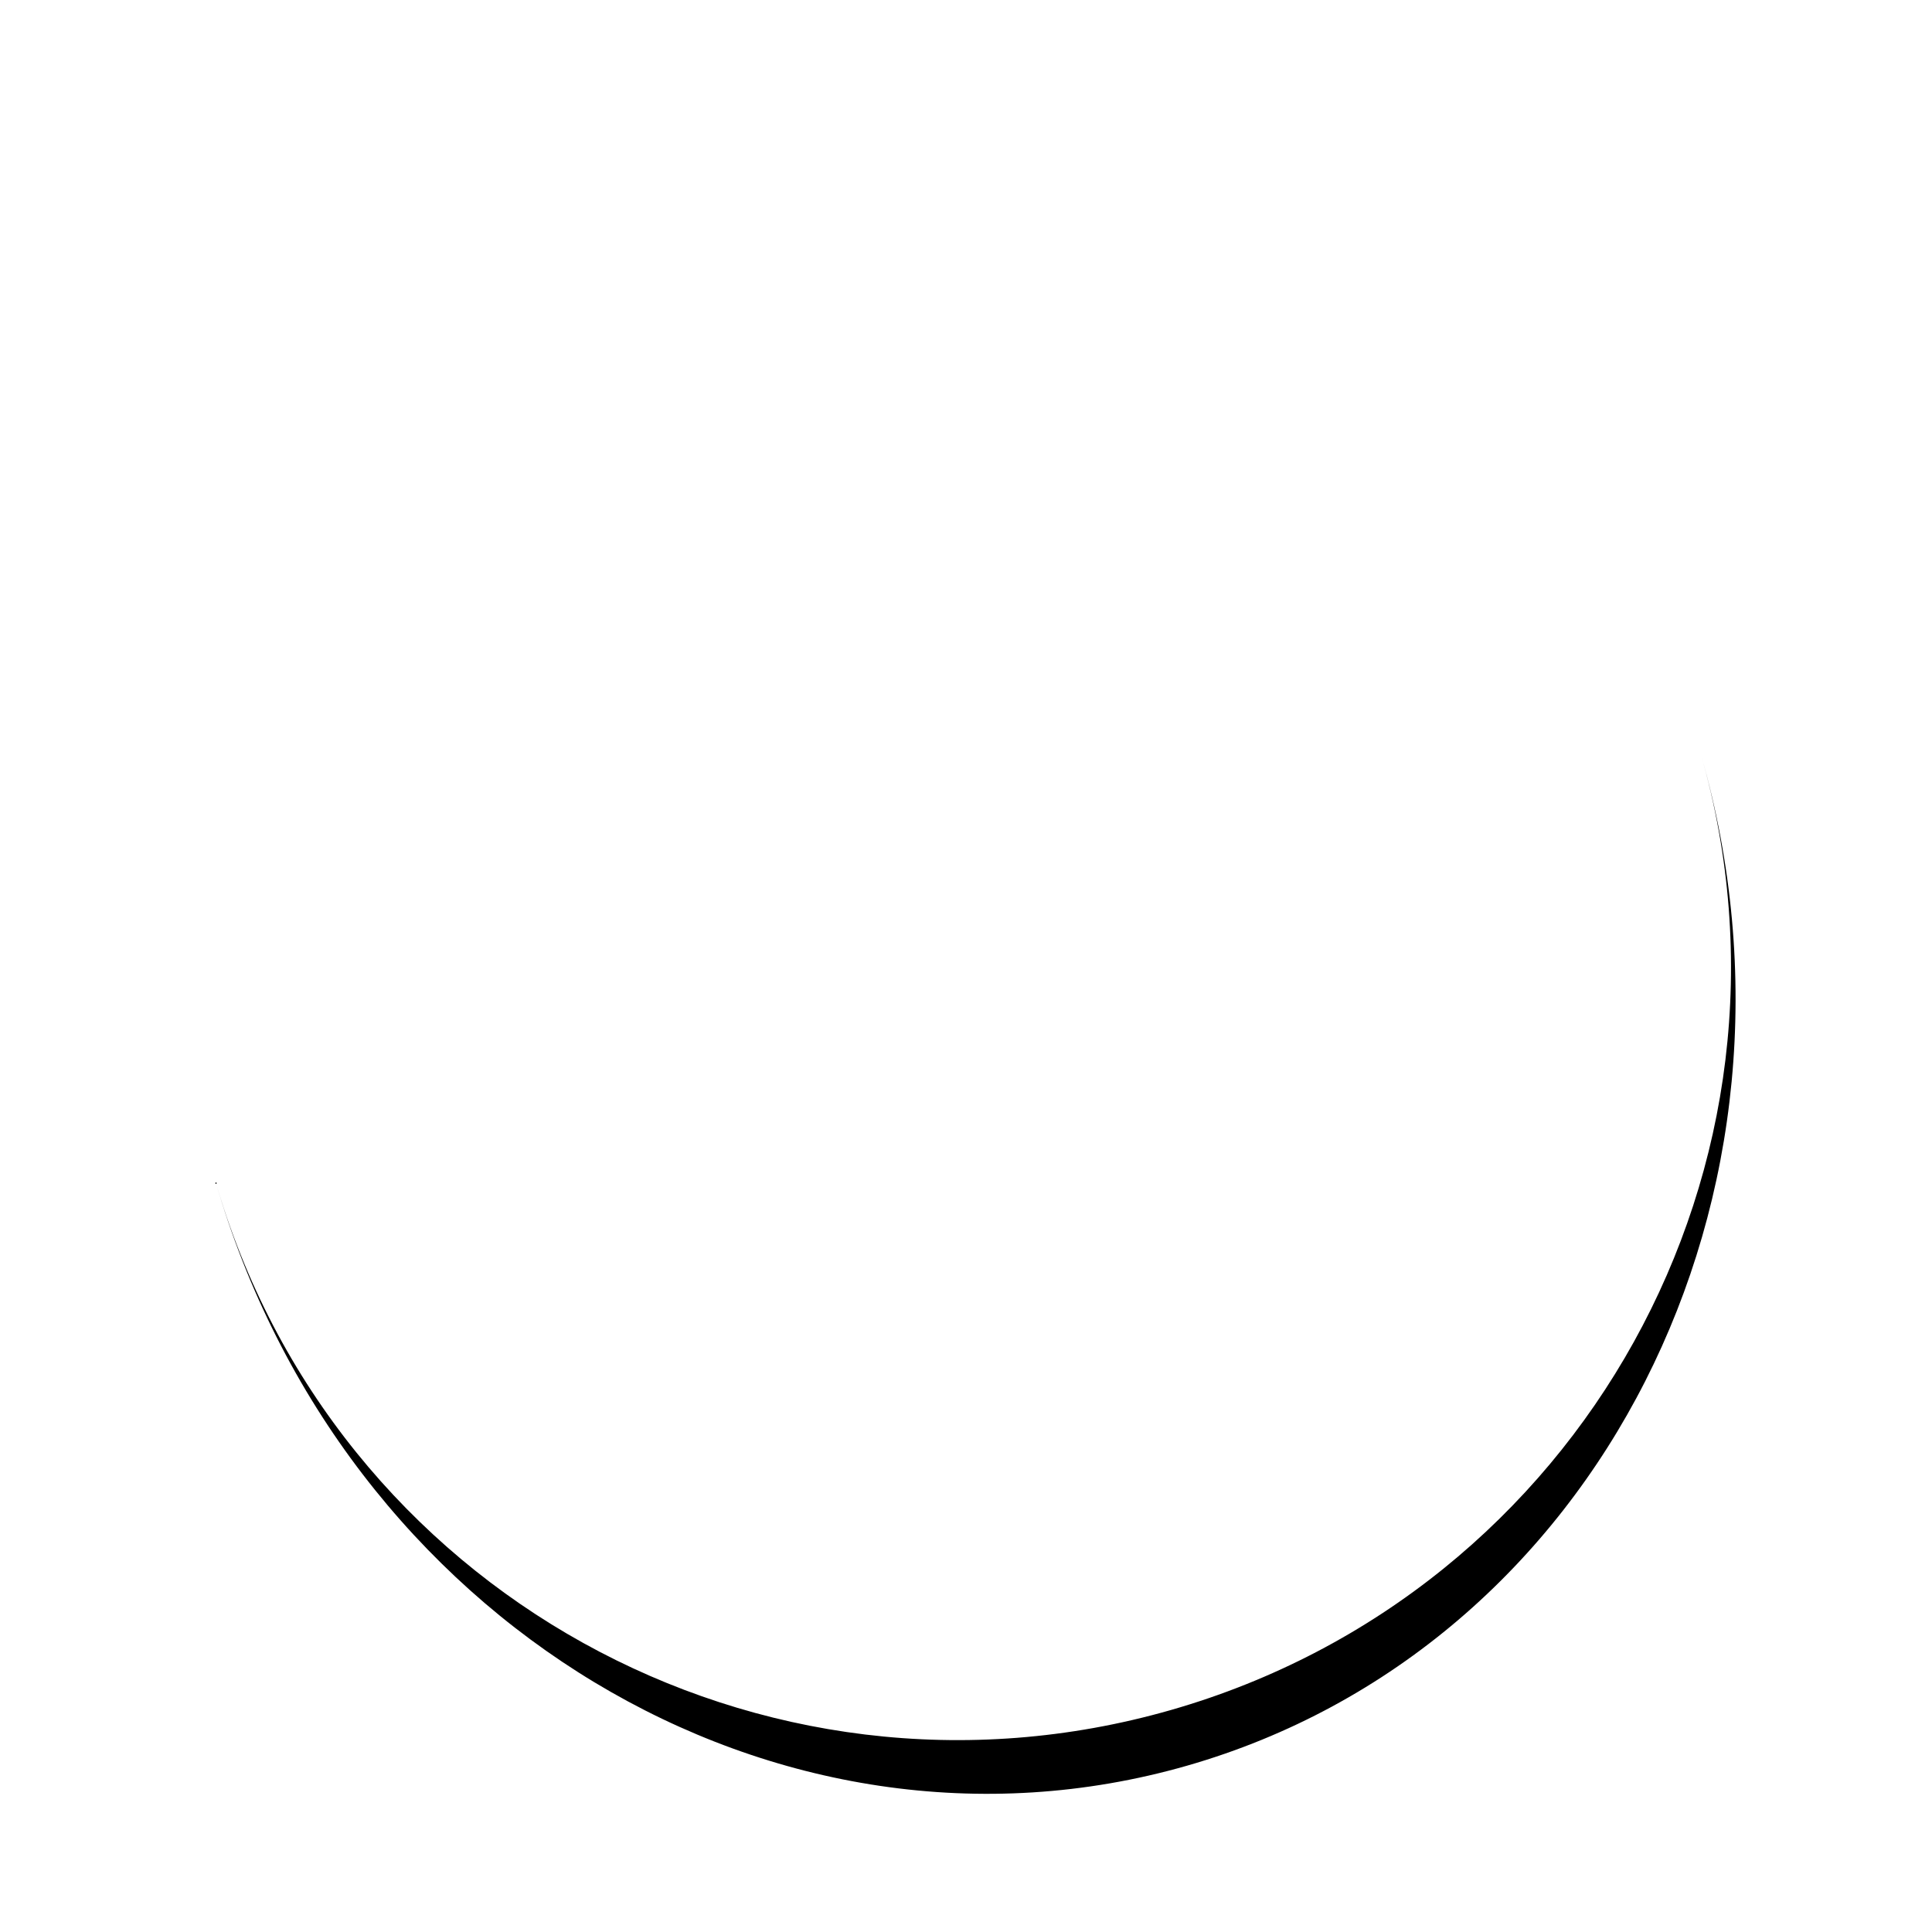
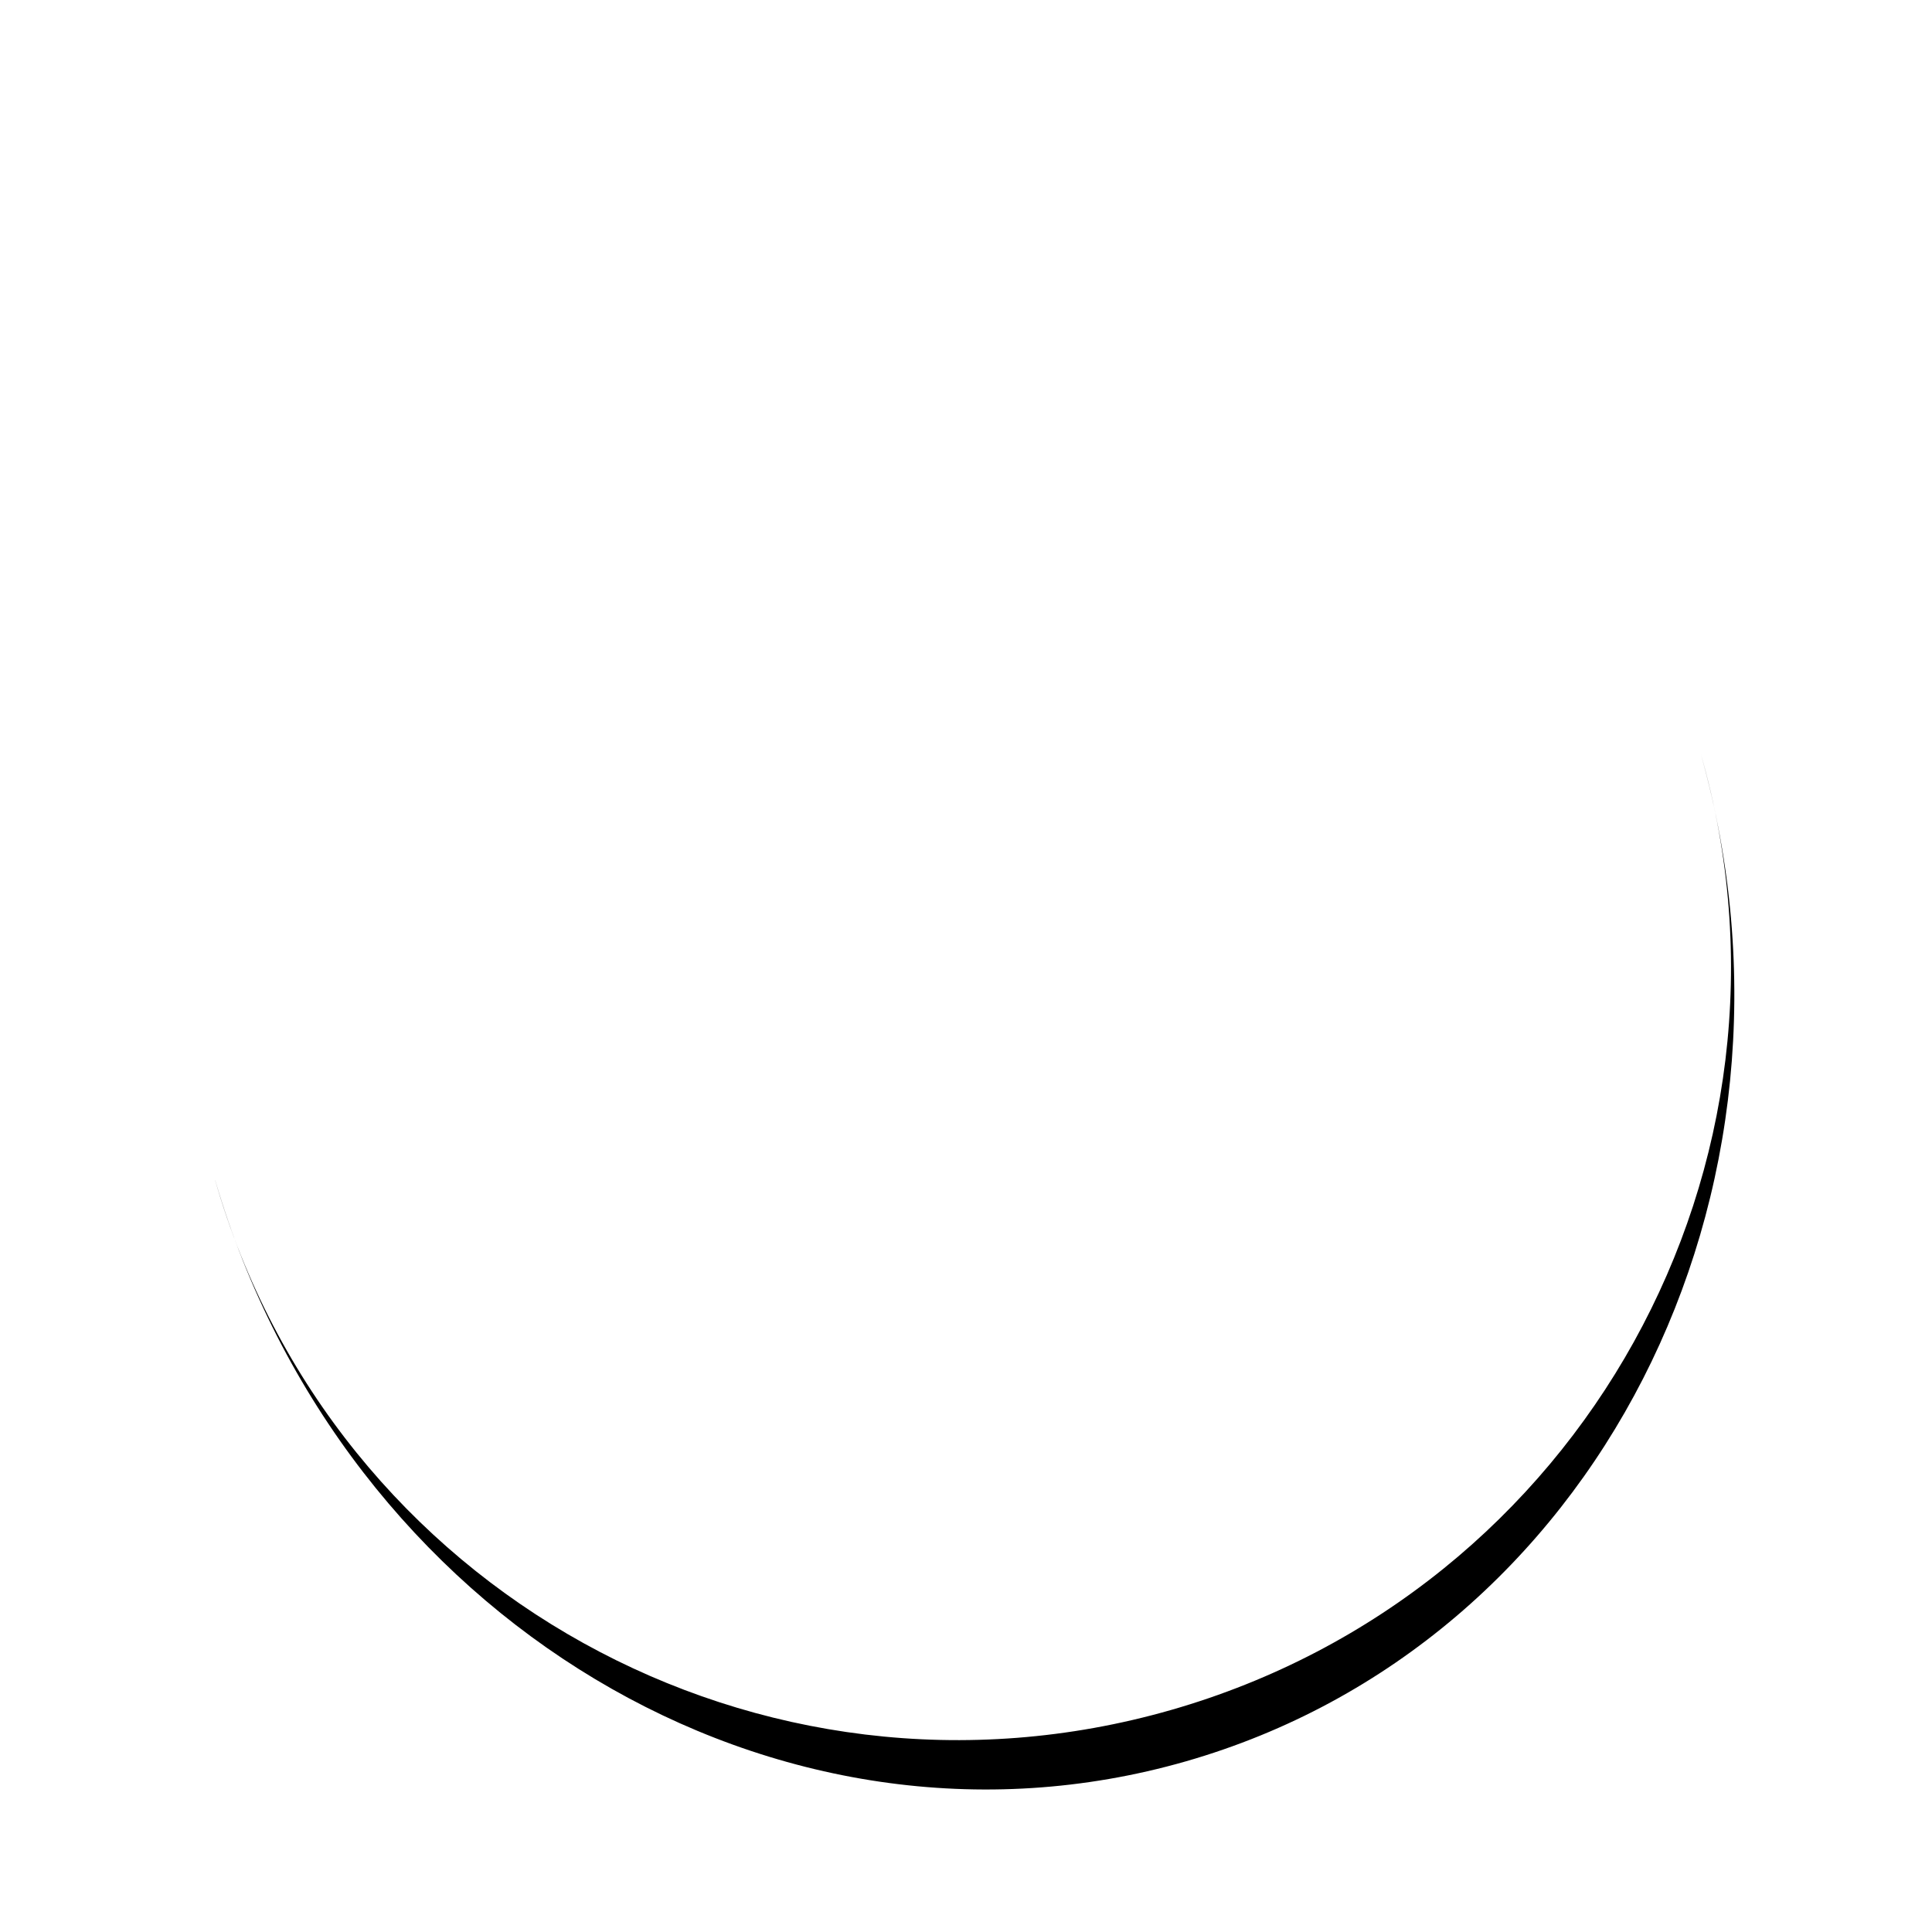
- <svg xmlns="http://www.w3.org/2000/svg" width="200px" height="200px" viewBox="0 0 100 100" preserveAspectRatio="xMidYMid" class="lds-eclipse" style="background: none;">
-   <path ng-attr-d="{{config.pathCmd}}" ng-attr-fill="{{config.color}}" stroke="none" d="M10 50A40 40 0 0 0 90 50A40 43 0 0 1 10 50" fill="#000000" transform="rotate(344 50 51.5)">
-     <animateTransform attributeName="transform" type="rotate" calcMode="linear" values="0 50 51.5;360 50 51.5" keyTimes="0;1" dur="1.5s" begin="0s" repeatCount="indefinite" />
+ <svg xmlns="http://www.w3.org/2000/svg" class="lds-eclipse" preserveAspectRatio="xMidYMid" viewBox="0 0 100 100" style="background:0 0">
+   <path d="M11.136 61.084a40 40 0 0 0 76.901-22.051 43 40 74 0 1-76.9 22.05">
+     <animateTransform attributeName="transform" begin="0s" calcMode="linear" dur="1.5s" keyTimes="0;1" repeatCount="indefinite" type="rotate" values="0 50 51.5;360 50 51.5" />
  </path>
</svg>
